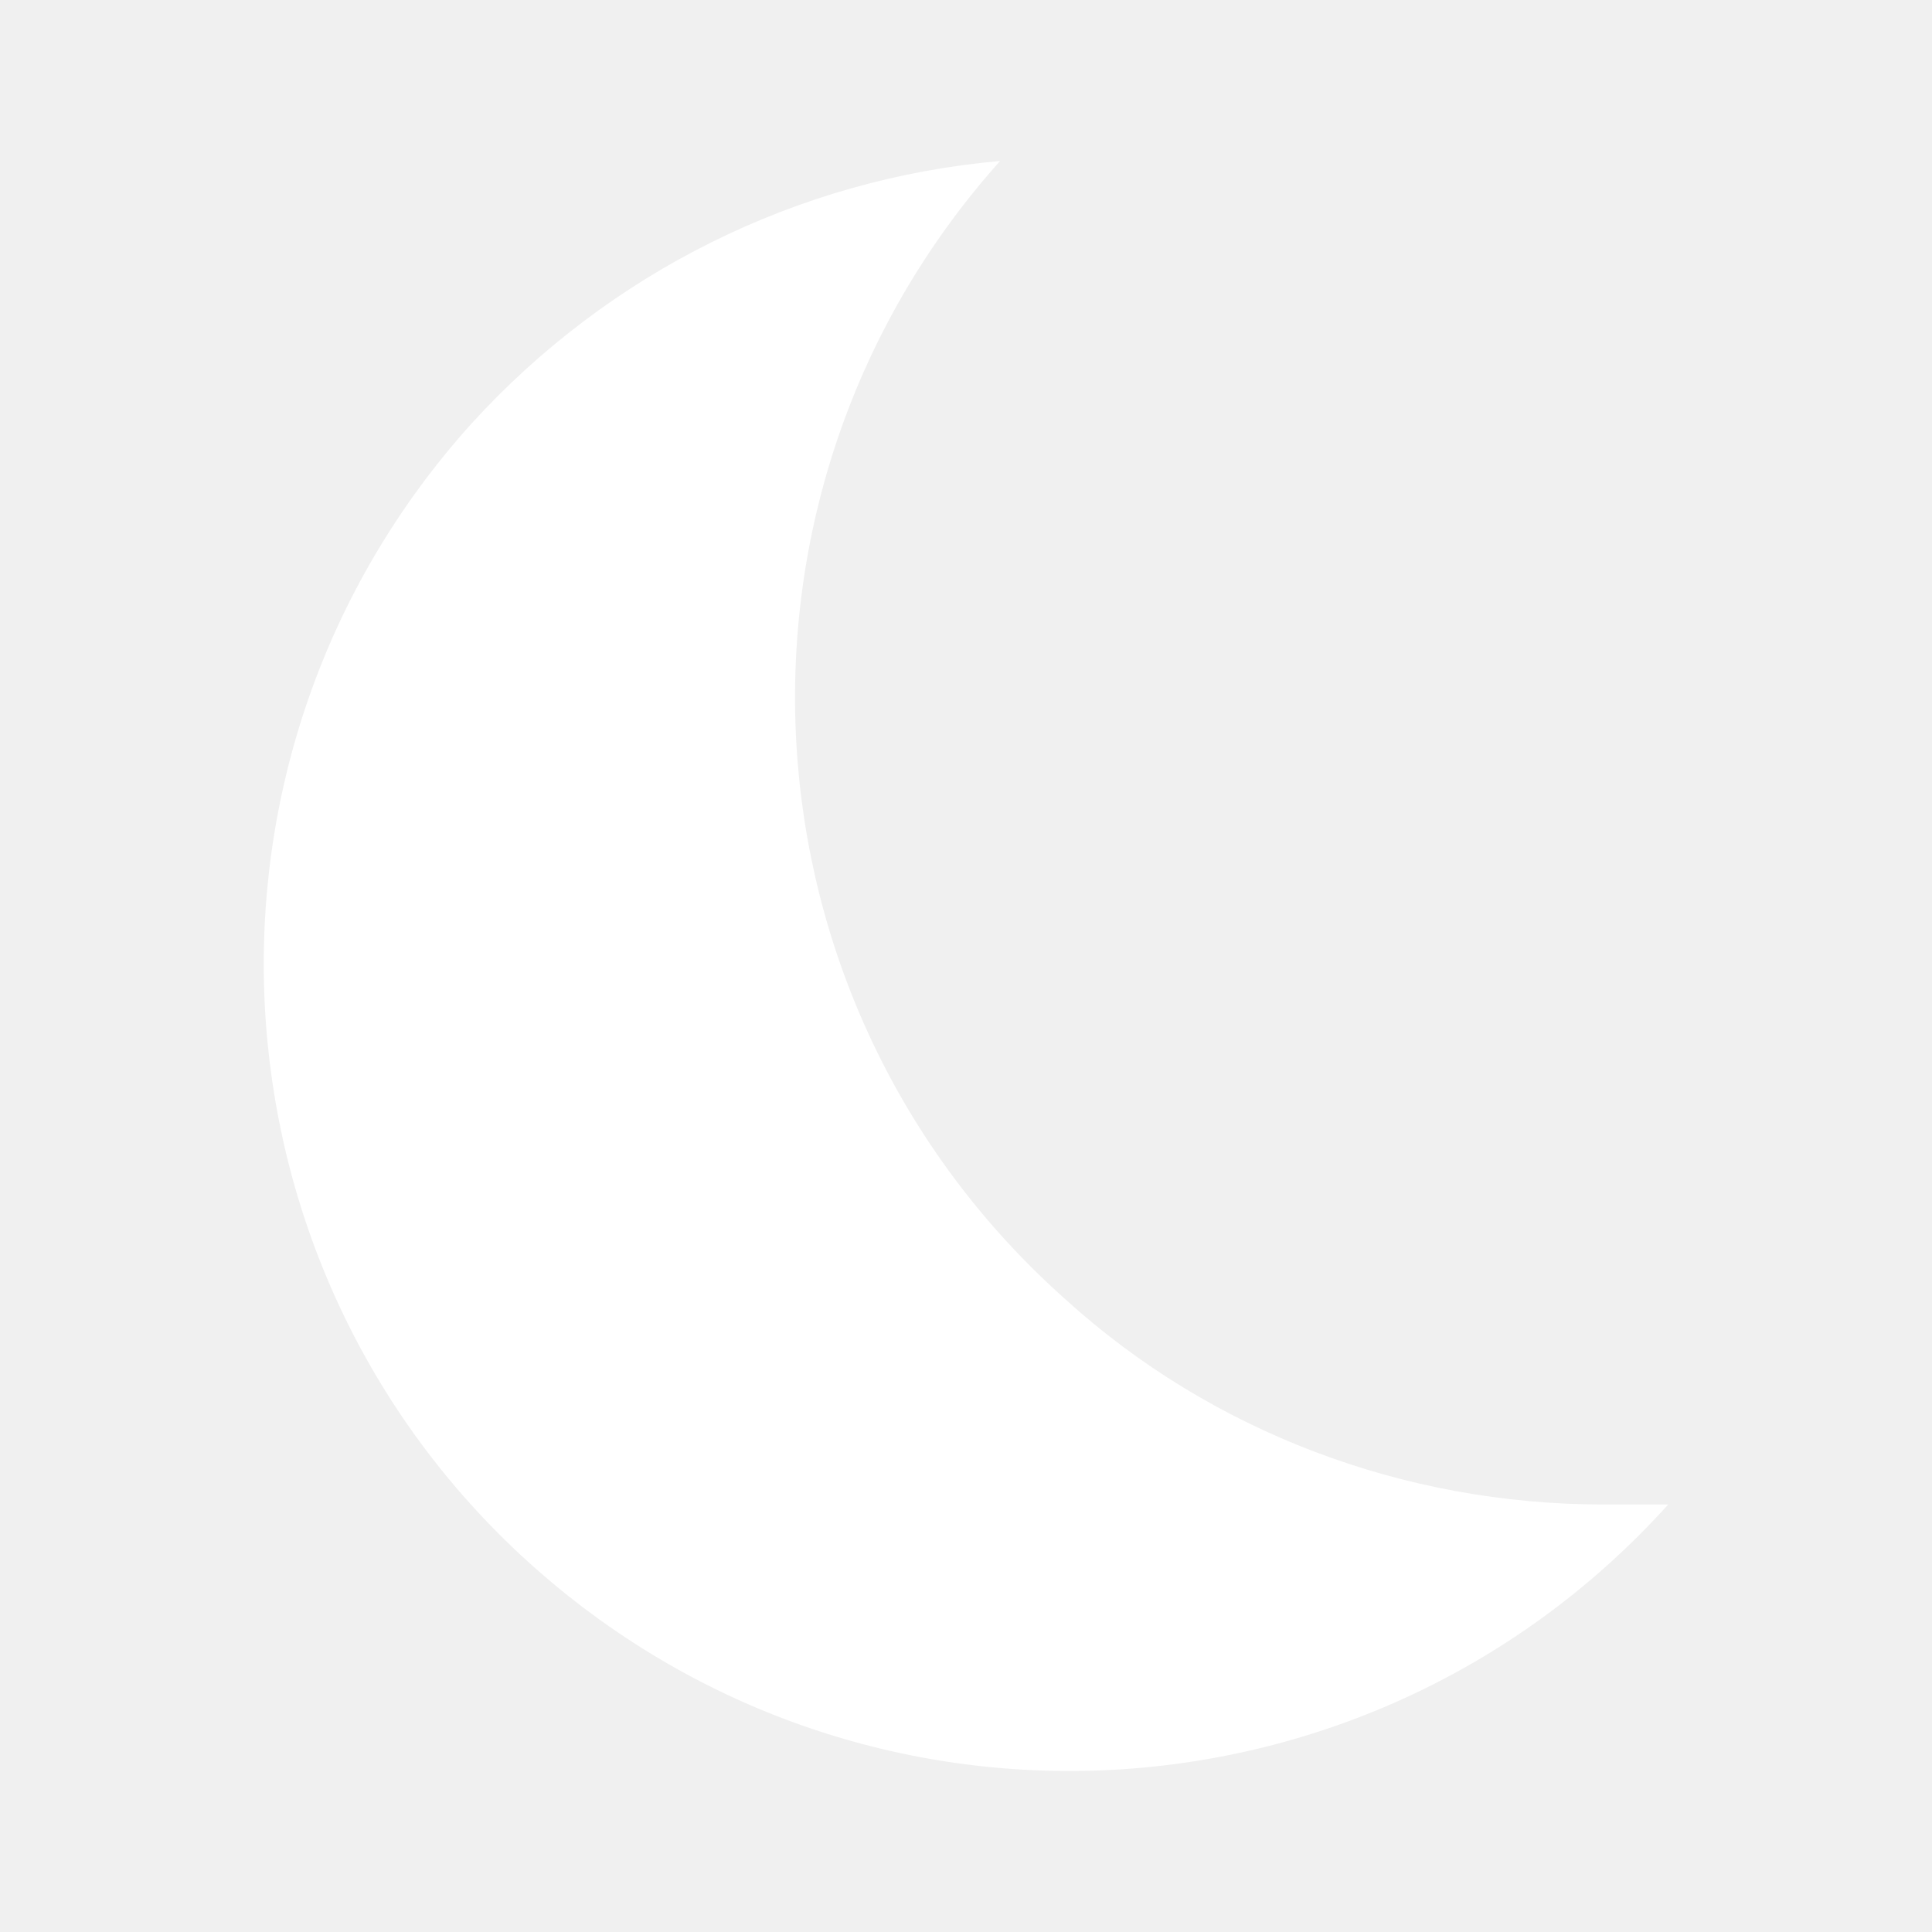
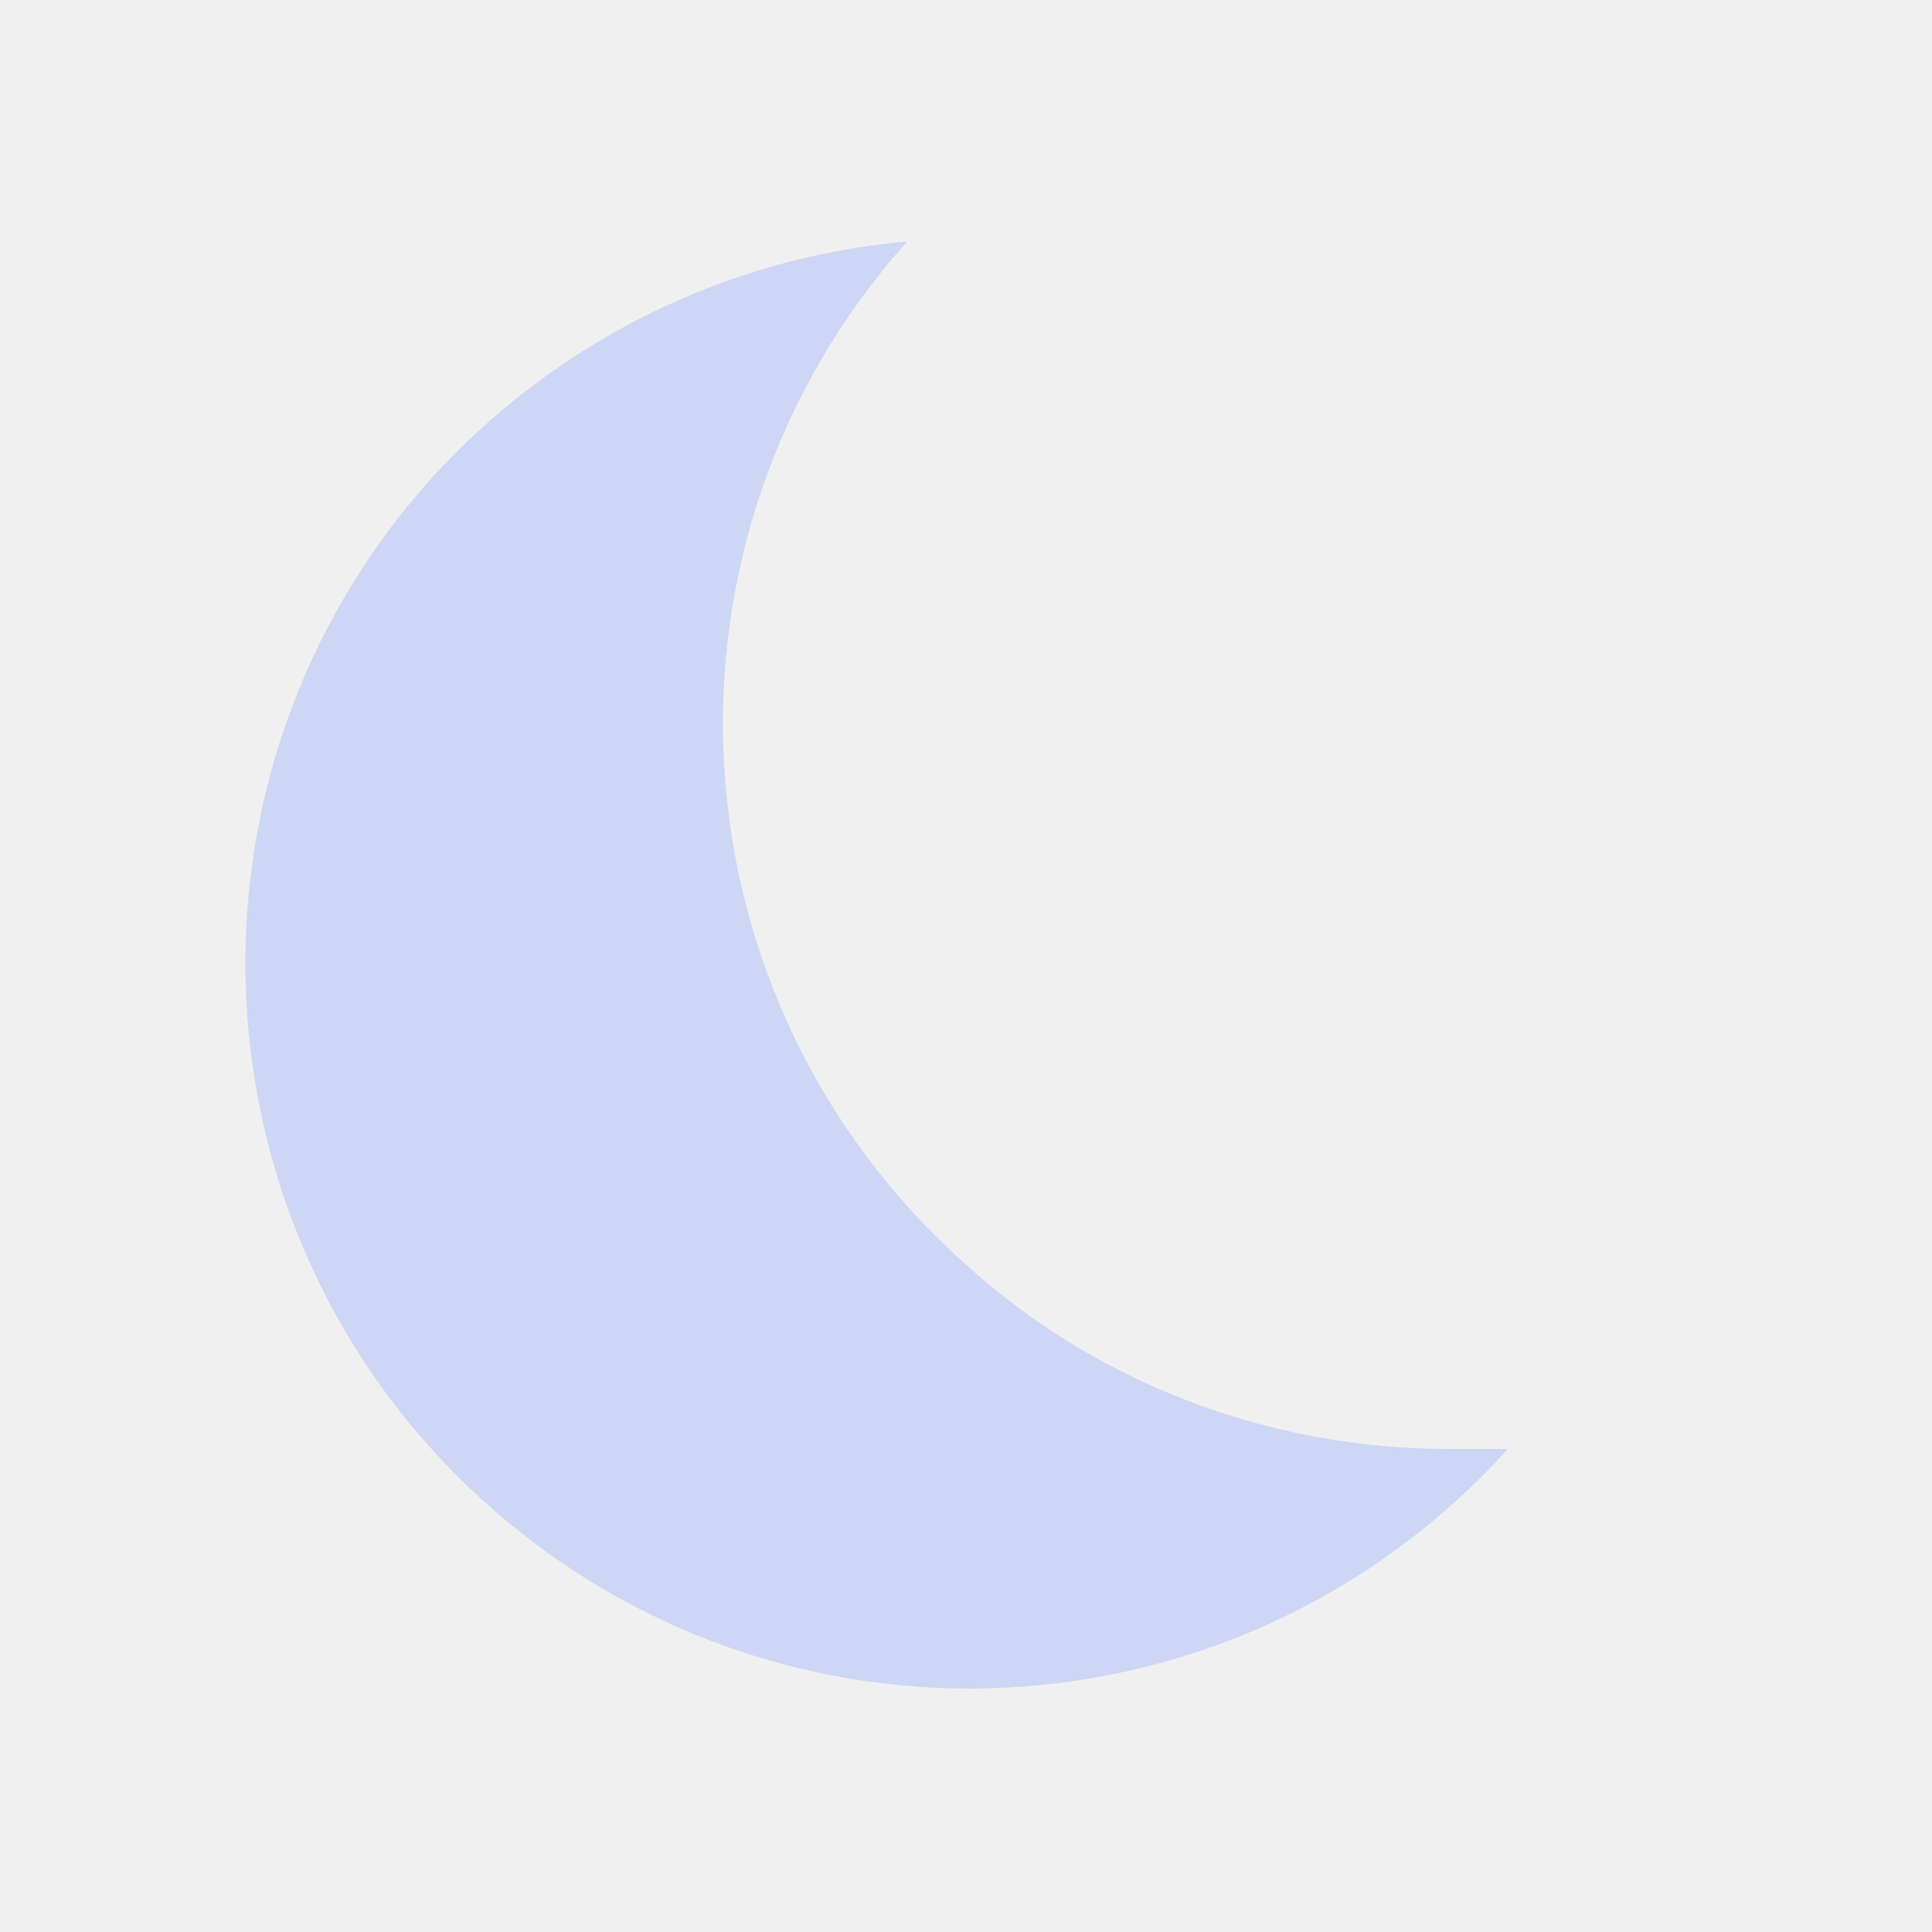
- <svg xmlns="http://www.w3.org/2000/svg" version="1.1" width="240" height="240" viewBox="0 0 240 240" id="svg4">
-   <defs id="defs8" />
-   <path d="M 207.236,186.892 C 170.186,227.947 106.879,231.396 65.601,194.012 24.768,156.962 21.541,93.655 58.591,52.599 75.614,33.908 98.979,22.225 124.235,20 c -36.827,41.167 -33.378,104.474 8.122,141.413 18.136,16.467 42.057,25.479 66.757,25.479 2.782,0 5.563,0 8.122,0 z" id="path2" style="fill:#ffffff;stroke-width:11.126" />
+ <svg xmlns="http://www.w3.org/2000/svg" viewBox="0 0 24 24">
+   <path d="M18.73,18C15.4,21.69 9.71,22 6,18.64C2.33,15.31 2.04,9.62 5.37,5.93C6.9,4.25 9,3.2 11.27,3C7.96,6.7 8.27,12.39 12,15.71C13.63,17.19 15.78,18 18,18C18.25,18 18.5,18 18.73,18Z" style="fill:#cdd6f4" />
</svg>
